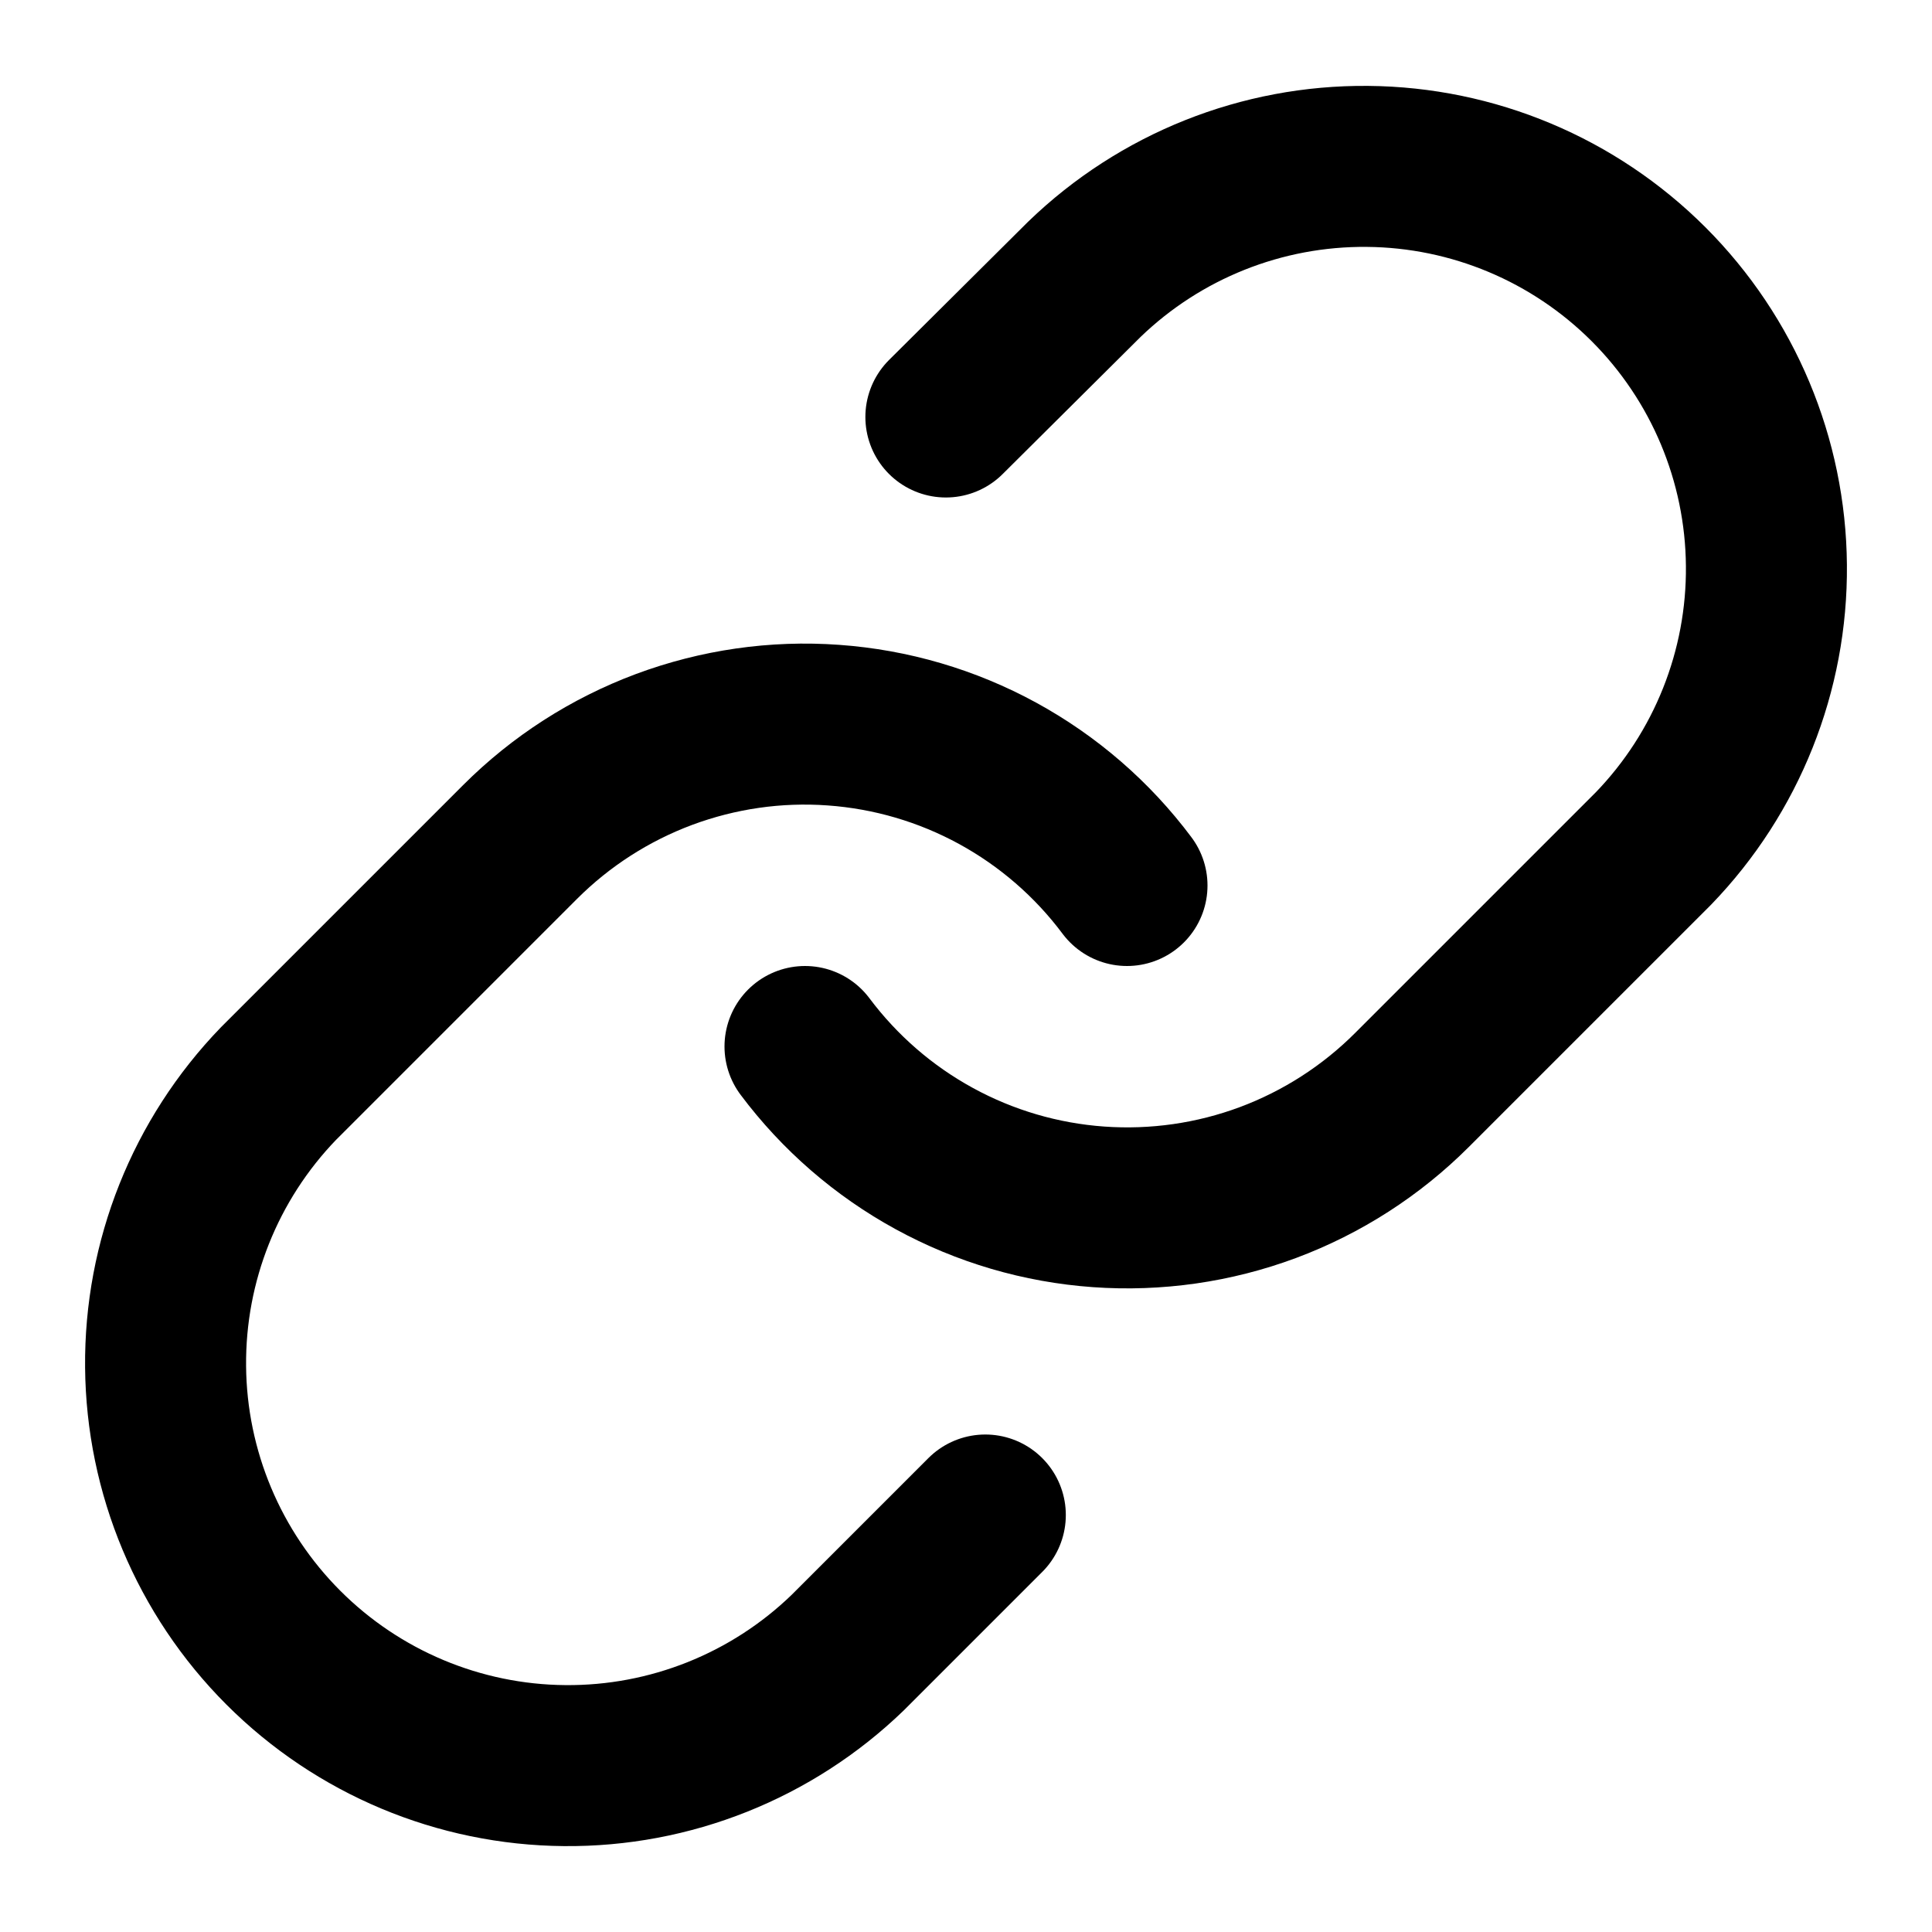
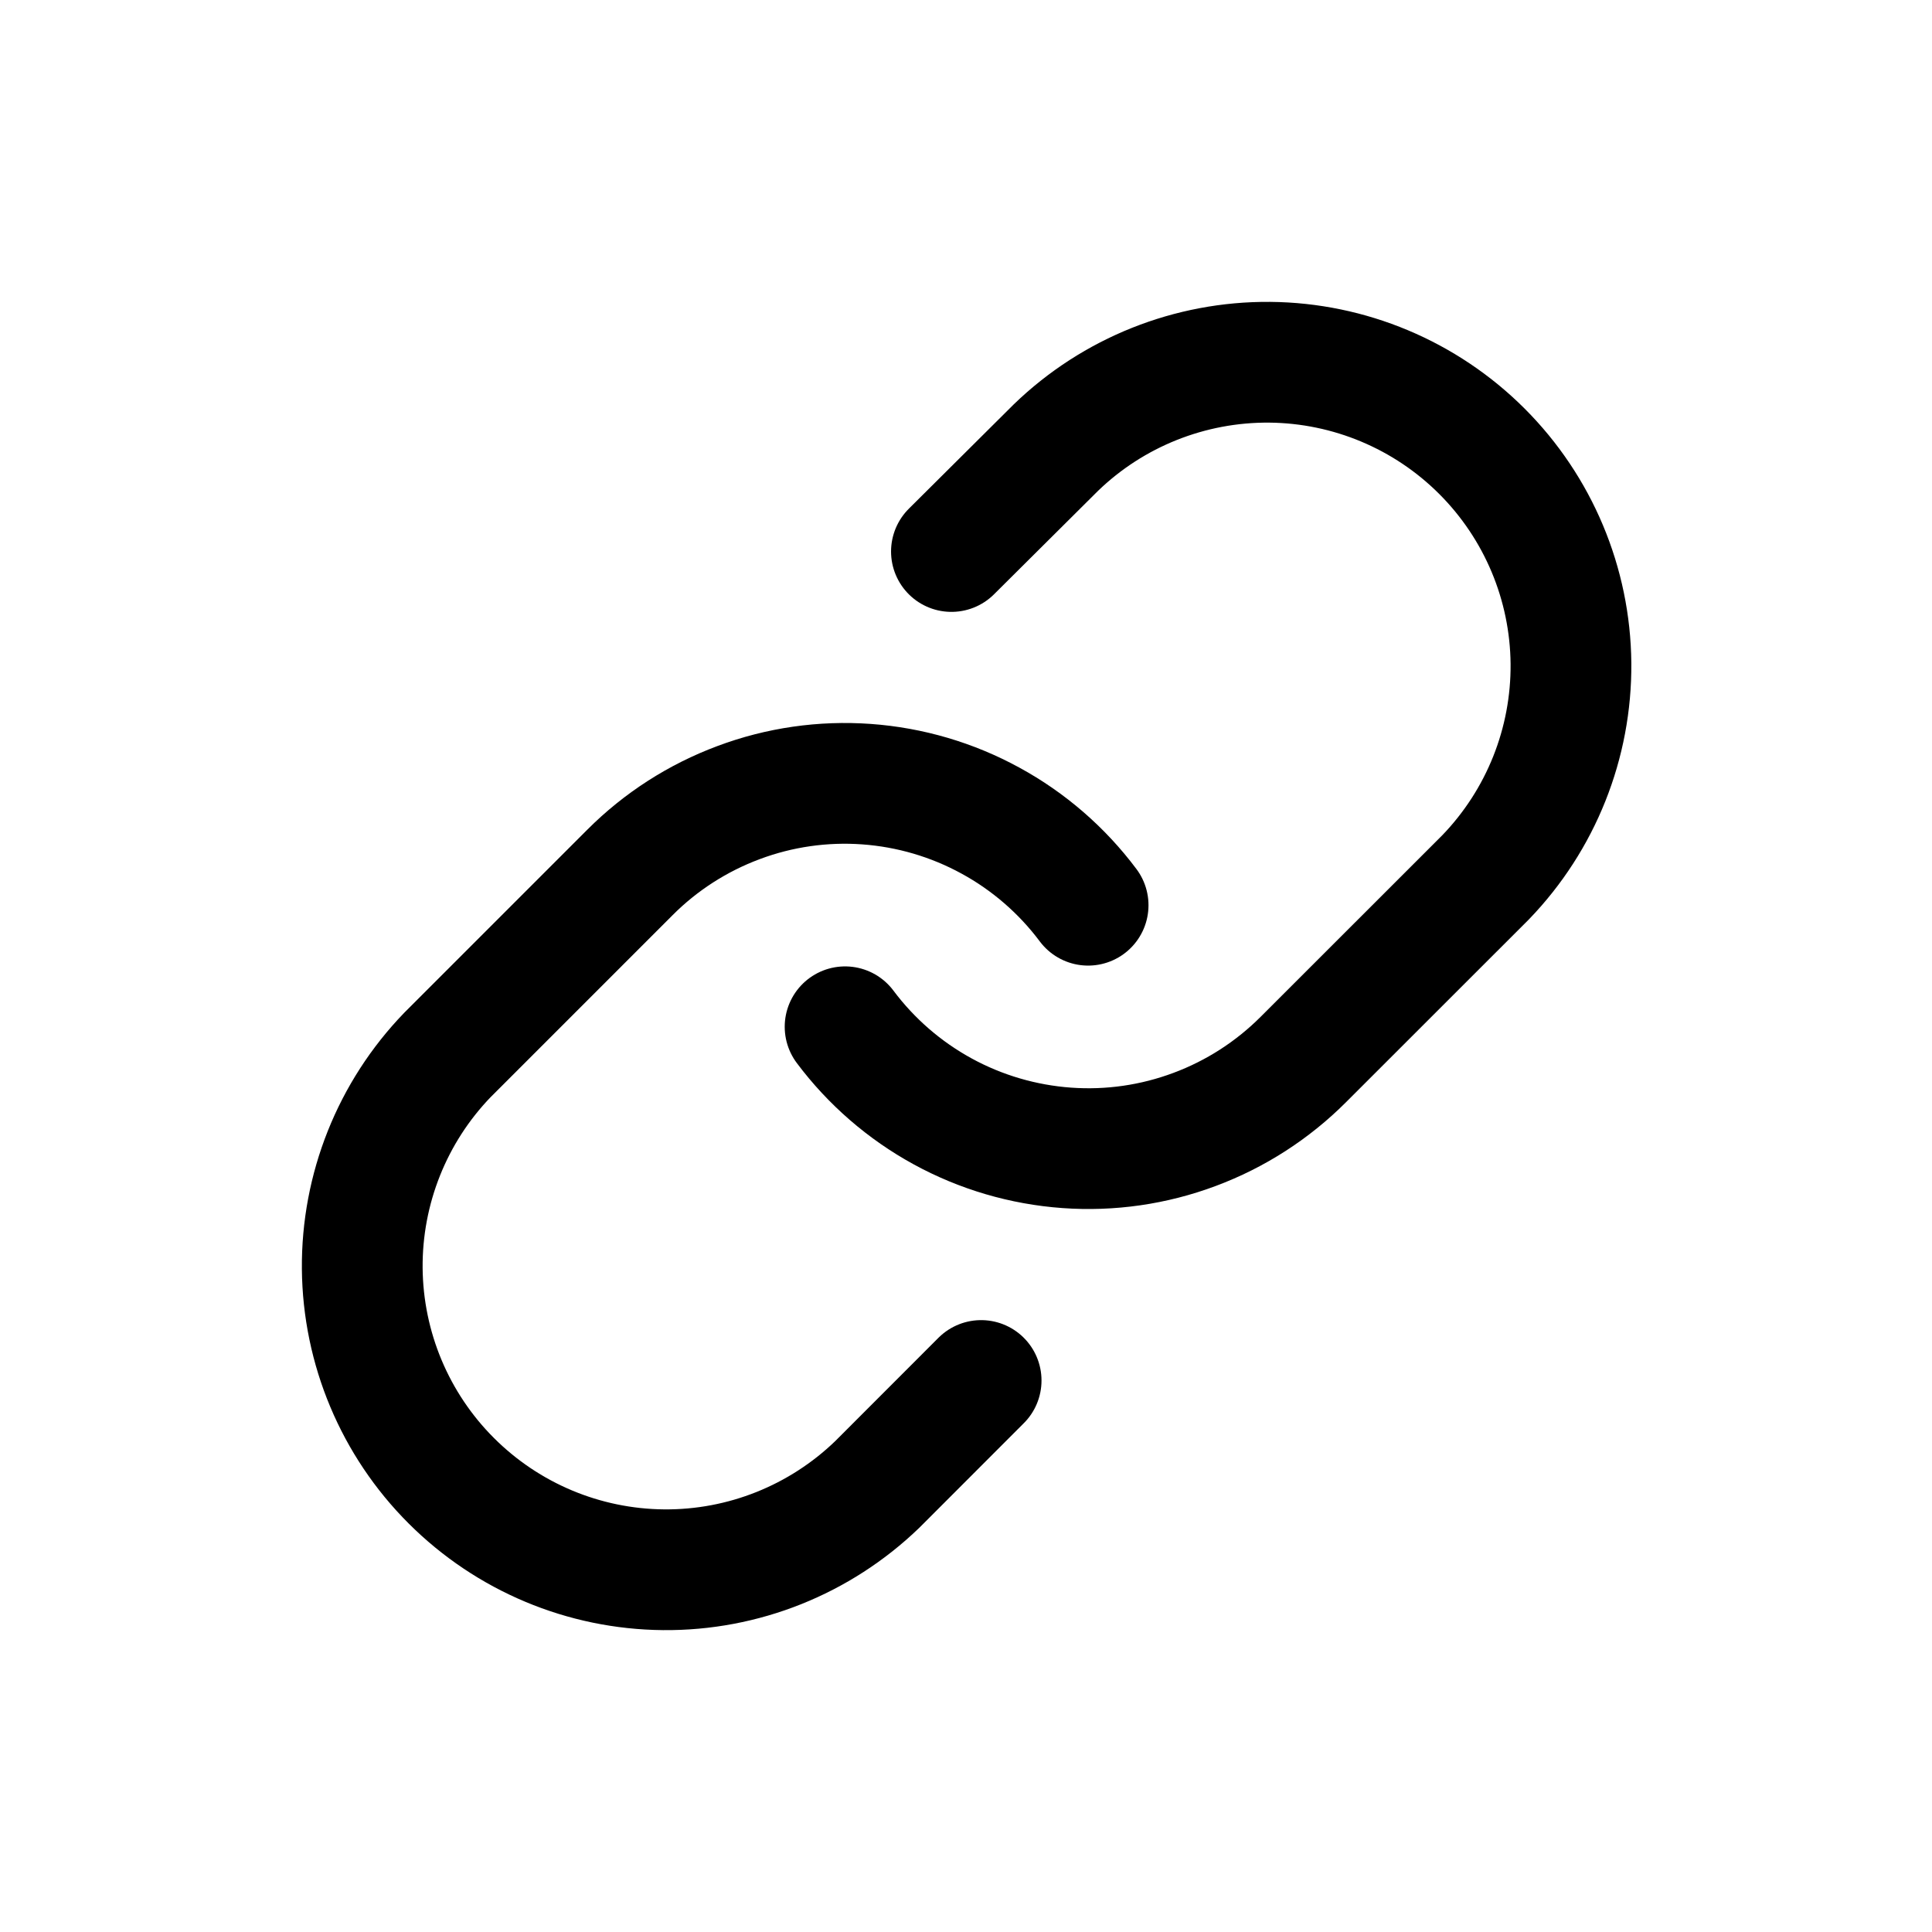
<svg xmlns="http://www.w3.org/2000/svg" width="24" height="24" viewBox="0 0 24 24" fill="none">
-   <path d="M10 13C10.43 13.574 10.977 14.049 11.607 14.393C12.236 14.737 12.931 14.941 13.647 14.992C14.362 15.043 15.08 14.94 15.751 14.69C16.423 14.439 17.033 14.047 17.54 13.54L20.54 10.54C21.451 9.597 21.955 8.334 21.943 7.023C21.932 5.712 21.406 4.458 20.479 3.531C19.552 2.604 18.298 2.078 16.987 2.067C15.676 2.055 14.413 2.559 13.47 3.47L11.75 5.18" stroke="black" stroke-width="2" stroke-linecap="round" stroke-linejoin="round" />
-   <path d="M14 11C13.571 10.426 13.023 9.951 12.394 9.607C11.764 9.263 11.069 9.059 10.354 9.008C9.638 8.956 8.921 9.06 8.249 9.31C7.577 9.561 6.967 9.953 6.46 10.46L3.46 13.46C2.549 14.403 2.045 15.666 2.057 16.977C2.068 18.288 2.594 19.542 3.521 20.469C4.448 21.396 5.702 21.922 7.013 21.933C8.324 21.945 9.587 21.441 10.53 20.53L12.24 18.82" stroke="black" stroke-width="2" stroke-linecap="round" stroke-linejoin="round" />
+   <path d="M10.498 12.755C10.822 13.188 11.236 13.547 11.71 13.806C12.185 14.066 12.711 14.22 13.251 14.259C13.791 14.298 14.333 14.22 14.84 14.03C15.347 13.841 15.807 13.545 16.19 13.162L18.455 10.898C19.143 10.185 19.523 9.232 19.515 8.242C19.506 7.252 19.109 6.306 18.409 5.606C17.709 4.906 16.762 4.509 15.773 4.5C14.783 4.492 13.829 4.872 13.117 5.56L11.819 6.851" stroke="black" stroke-width="1.5" stroke-linecap="round" stroke-linejoin="round" />
+   <path d="M13.517 11.245C13.193 10.812 12.779 10.453 12.304 10.194C11.829 9.934 11.304 9.78 10.764 9.741C10.224 9.702 9.682 9.78 9.175 9.97C8.668 10.159 8.207 10.455 7.825 10.838L5.56 13.103C4.872 13.815 4.492 14.768 4.5 15.758C4.509 16.748 4.906 17.695 5.606 18.394C6.306 19.094 7.252 19.491 8.242 19.5C9.232 19.509 10.185 19.128 10.898 18.44L12.188 17.149" stroke="black" stroke-width="1.5" stroke-linecap="round" stroke-linejoin="round" />
</svg>
